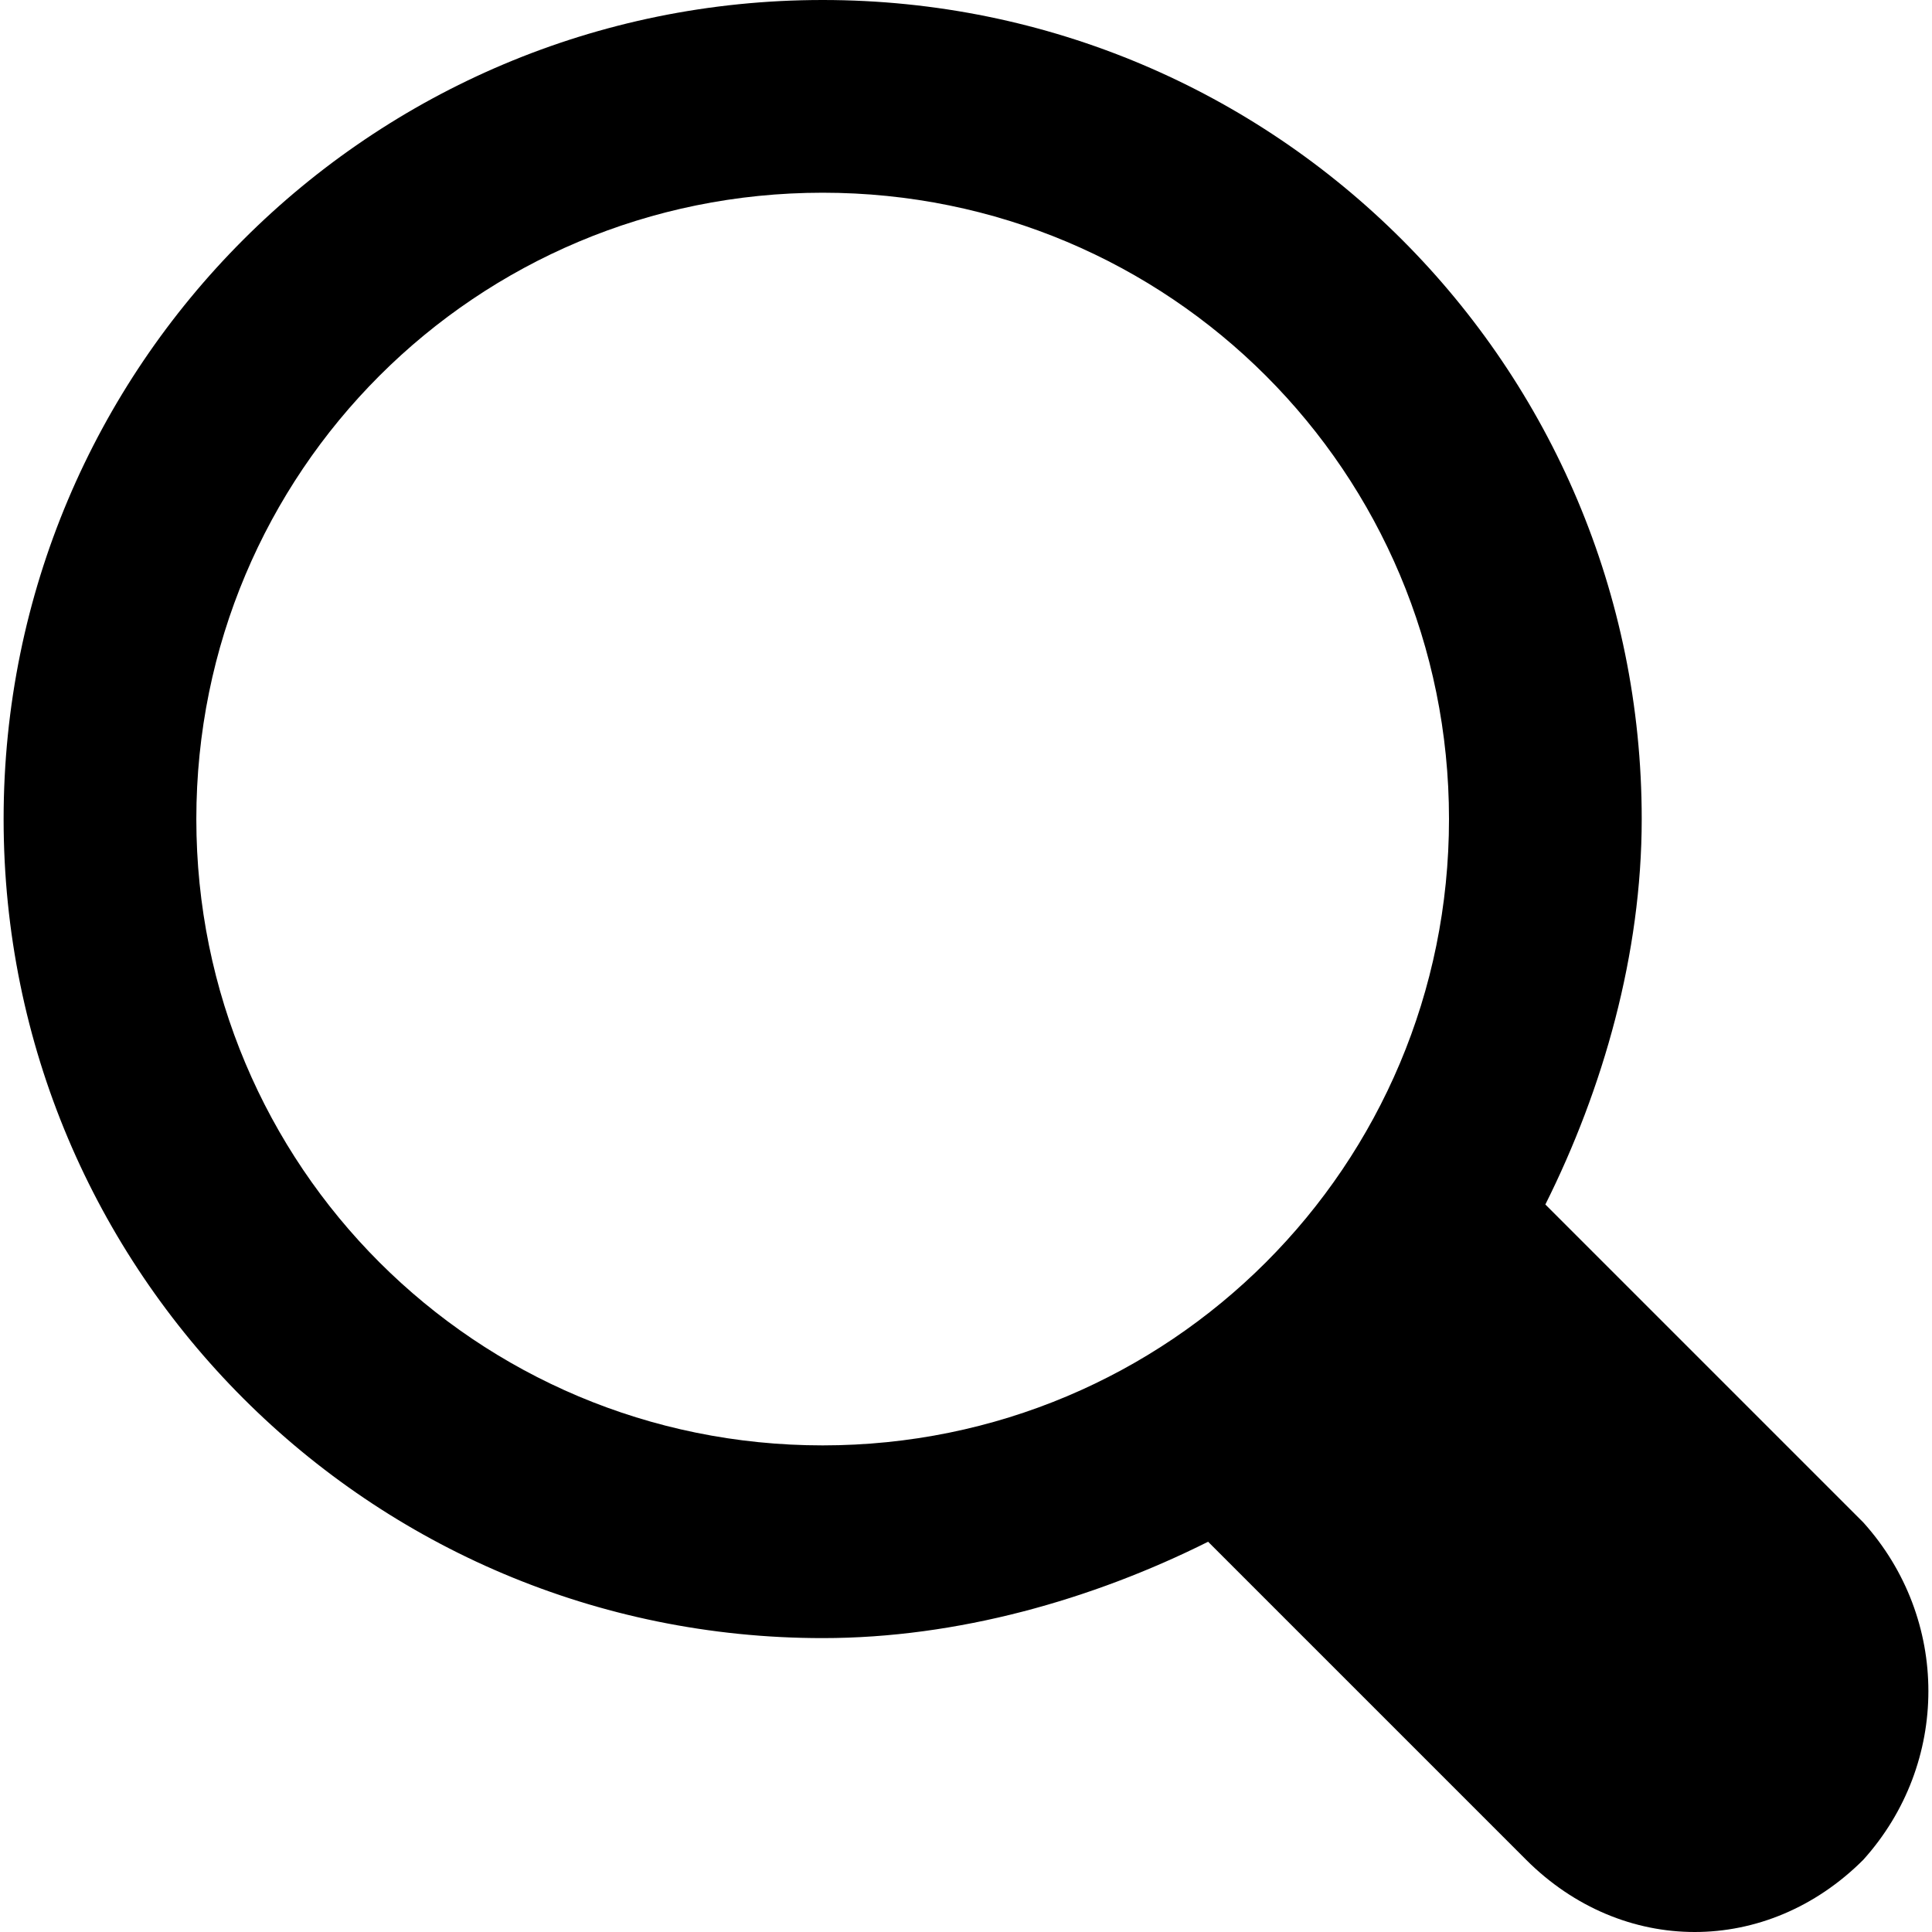
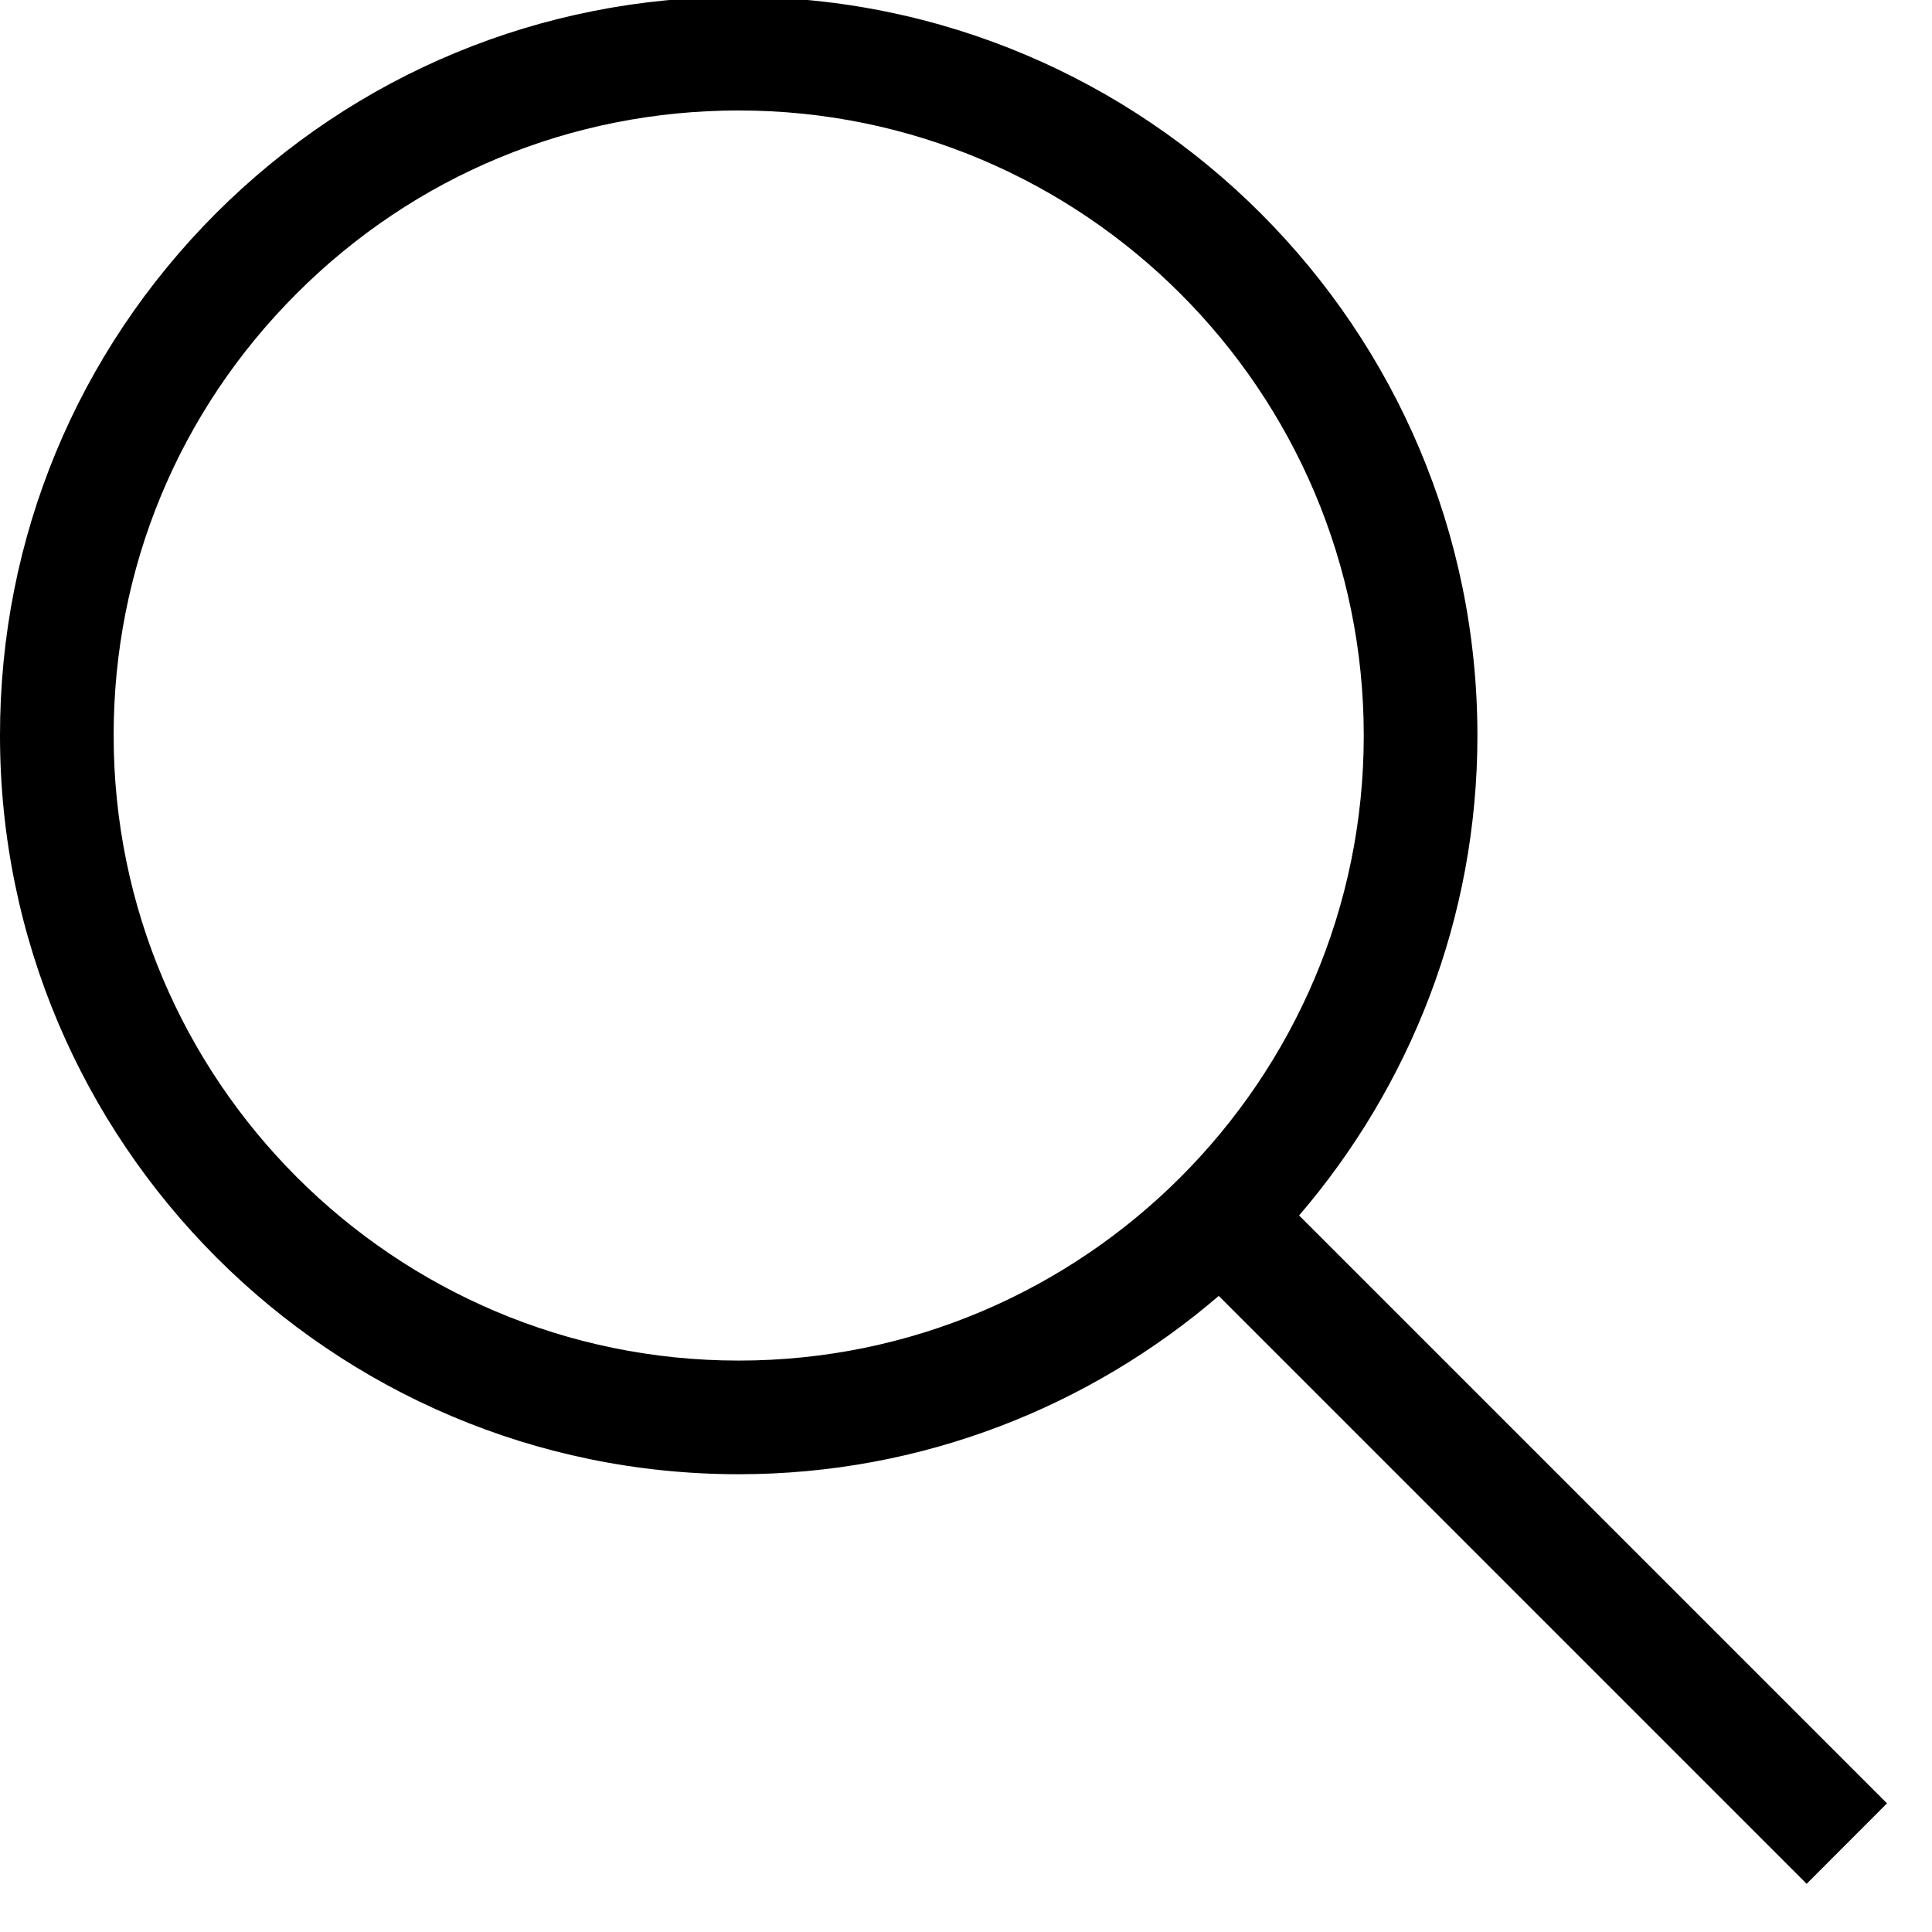
- <svg xmlns="http://www.w3.org/2000/svg" version="1.1" id="Capa_1" x="0px" y="0px" viewBox="0 0 513.28 513.28" style="enable-background:new 0 0 513.28 513.28;" xml:space="preserve">
-   <g>
-     <g>
-       <path d="M495.04,404.48L410.56,320c15.36-30.72,25.6-66.56,25.6-102.4C436.16,97.28,338.88,0,218.56,0S0.96,97.28,0.96,217.6    s97.28,217.6,217.6,217.6c35.84,0,71.68-10.24,102.4-25.6l84.48,84.48c25.6,25.6,64,25.6,89.6,0    C518.08,468.48,518.08,430.08,495.04,404.48z M218.56,384c-92.16,0-166.4-74.24-166.4-166.4S126.4,51.2,218.56,51.2    s166.4,74.24,166.4,166.4S310.72,384,218.56,384z" />
-     </g>
-   </g>
+ <svg xmlns="http://www.w3.org/2000/svg" version="1.1" width="17" height="17" viewBox="0 0 17 17">
  <g>
</g>
-   <g>
- </g>
-   <g>
- </g>
-   <g>
- </g>
-   <g>
- </g>
-   <g>
- </g>
-   <g>
- </g>
-   <g>
- </g>
-   <g>
- </g>
-   <g>
- </g>
-   <g>
- </g>
-   <g>
- </g>
-   <g>
- </g>
-   <g>
- </g>
-   <g>
- </g>
+   <path d="M16.604 15.868l-5.173-5.173c0.975-1.137 1.569-2.611 1.569-4.223 0-3.584-2.916-6.5-6.5-6.5-1.736 0-3.369 0.676-4.598 1.903-1.227 1.228-1.903 2.861-1.902 4.597 0 3.584 2.916 6.5 6.5 6.5 1.612 0 3.087-0.594 4.224-1.569l5.173 5.173 0.707-0.708zM6.5 11.972c-3.032 0-5.5-2.467-5.5-5.5-0.001-1.47 0.571-2.851 1.61-3.889 1.038-1.039 2.42-1.611 3.89-1.611 3.032 0 5.5 2.467 5.5 5.5 0 3.032-2.468 5.5-5.5 5.5z" fill="#000000" />
</svg>
